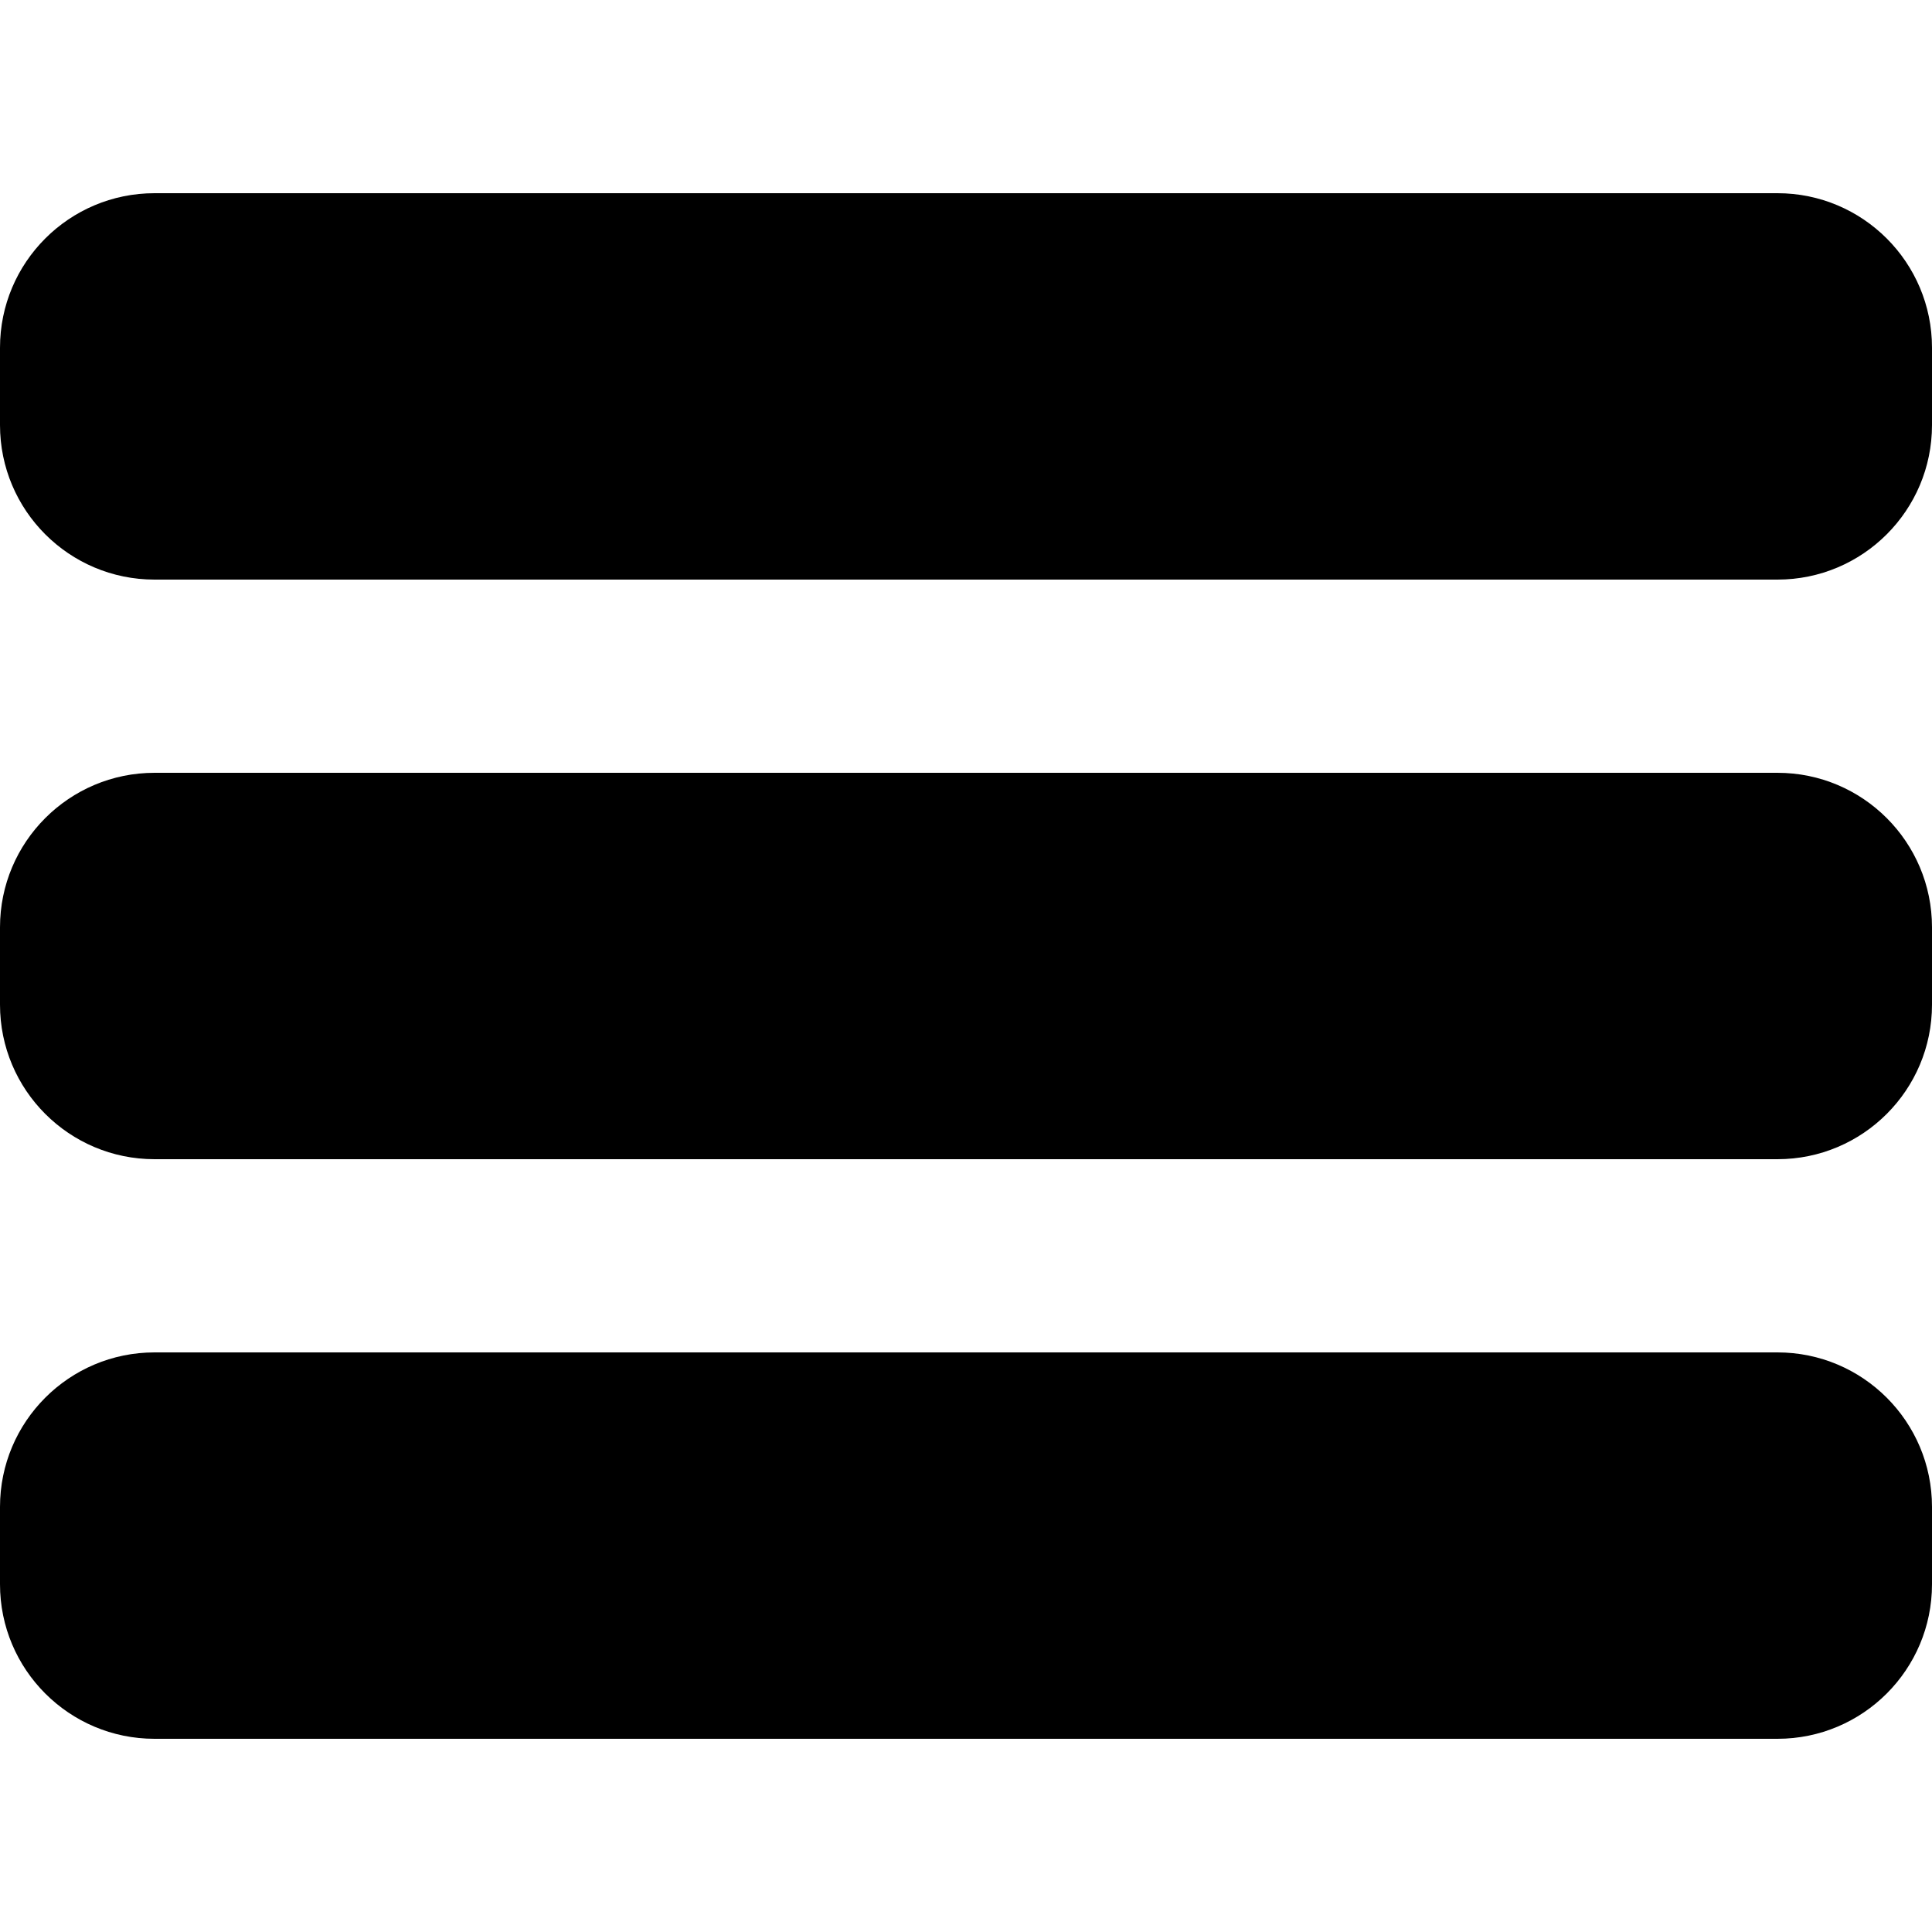
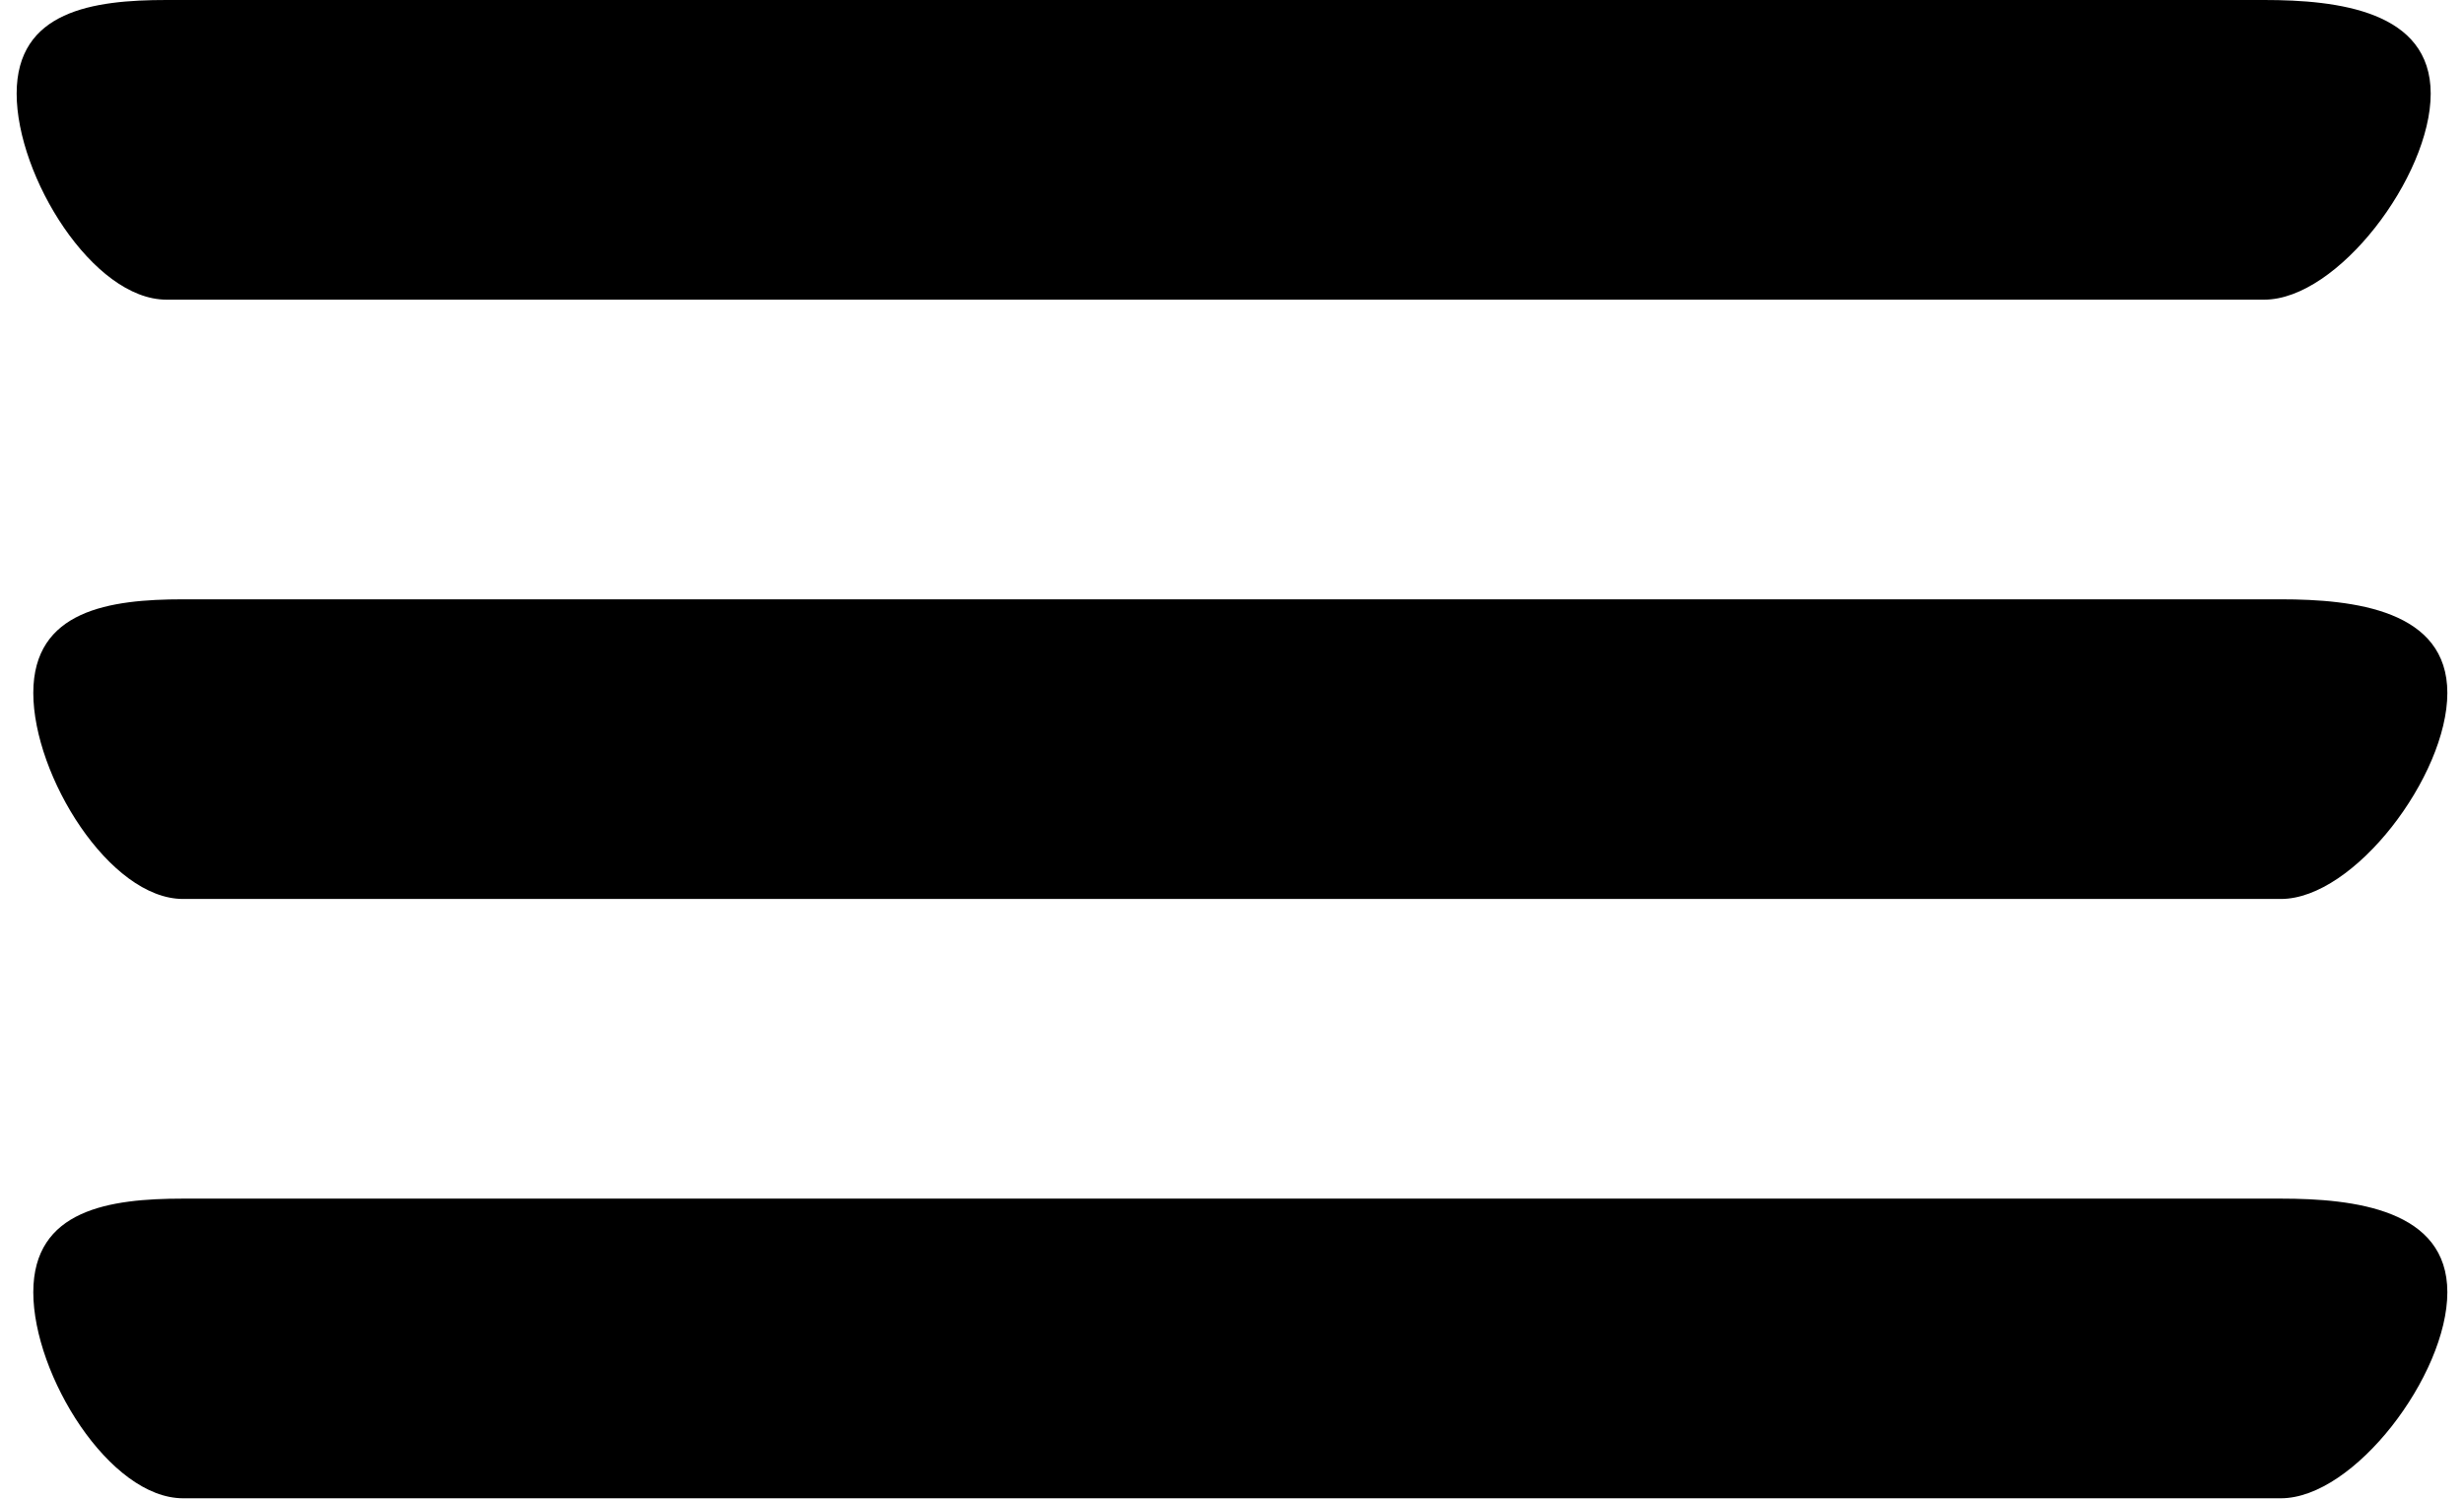
- <svg xmlns="http://www.w3.org/2000/svg" viewBox="0 0 100 80" width="40" height="40">
-   <rect width="100" height="20" rx="8" />
-   <rect y="30" width="100" height="20" rx="8" />
-   <rect y="60" width="100" height="20" rx="8" />
+ <svg xmlns="http://www.w3.org/2000/svg" width="74" height="45" viewBox="0 0 74 45" fill="none">
+   <path fill-rule="evenodd" clip-rule="evenodd" d="M1 38.812C1 36.327 3.291 36 5.5 36H68.5C70.709 36 73.5 36.327 73.5 38.812C73.5 41.298 70.709 45 68.5 45H5.5C3.291 45 1 41.298 1 38.812Z" fill="black" />
+   <path fill-rule="evenodd" clip-rule="evenodd" d="M1 20.812C1 18.327 3.291 18 5.5 18H68.5C70.709 18 73.5 18.327 73.5 20.812C73.5 23.298 70.709 27 68.5 27H5.5C3.291 27 1 23.298 1 20.812Z" fill="black" />
+   <path fill-rule="evenodd" clip-rule="evenodd" d="M0.5 2.812C0.5 0.327 2.791 0 5 0L68 0C70.209 0 73 0.327 73 2.812C73 5.298 70.209 9 68 9H5C2.791 9 0.5 5.298 0.5 2.812Z" fill="black" />
</svg>
